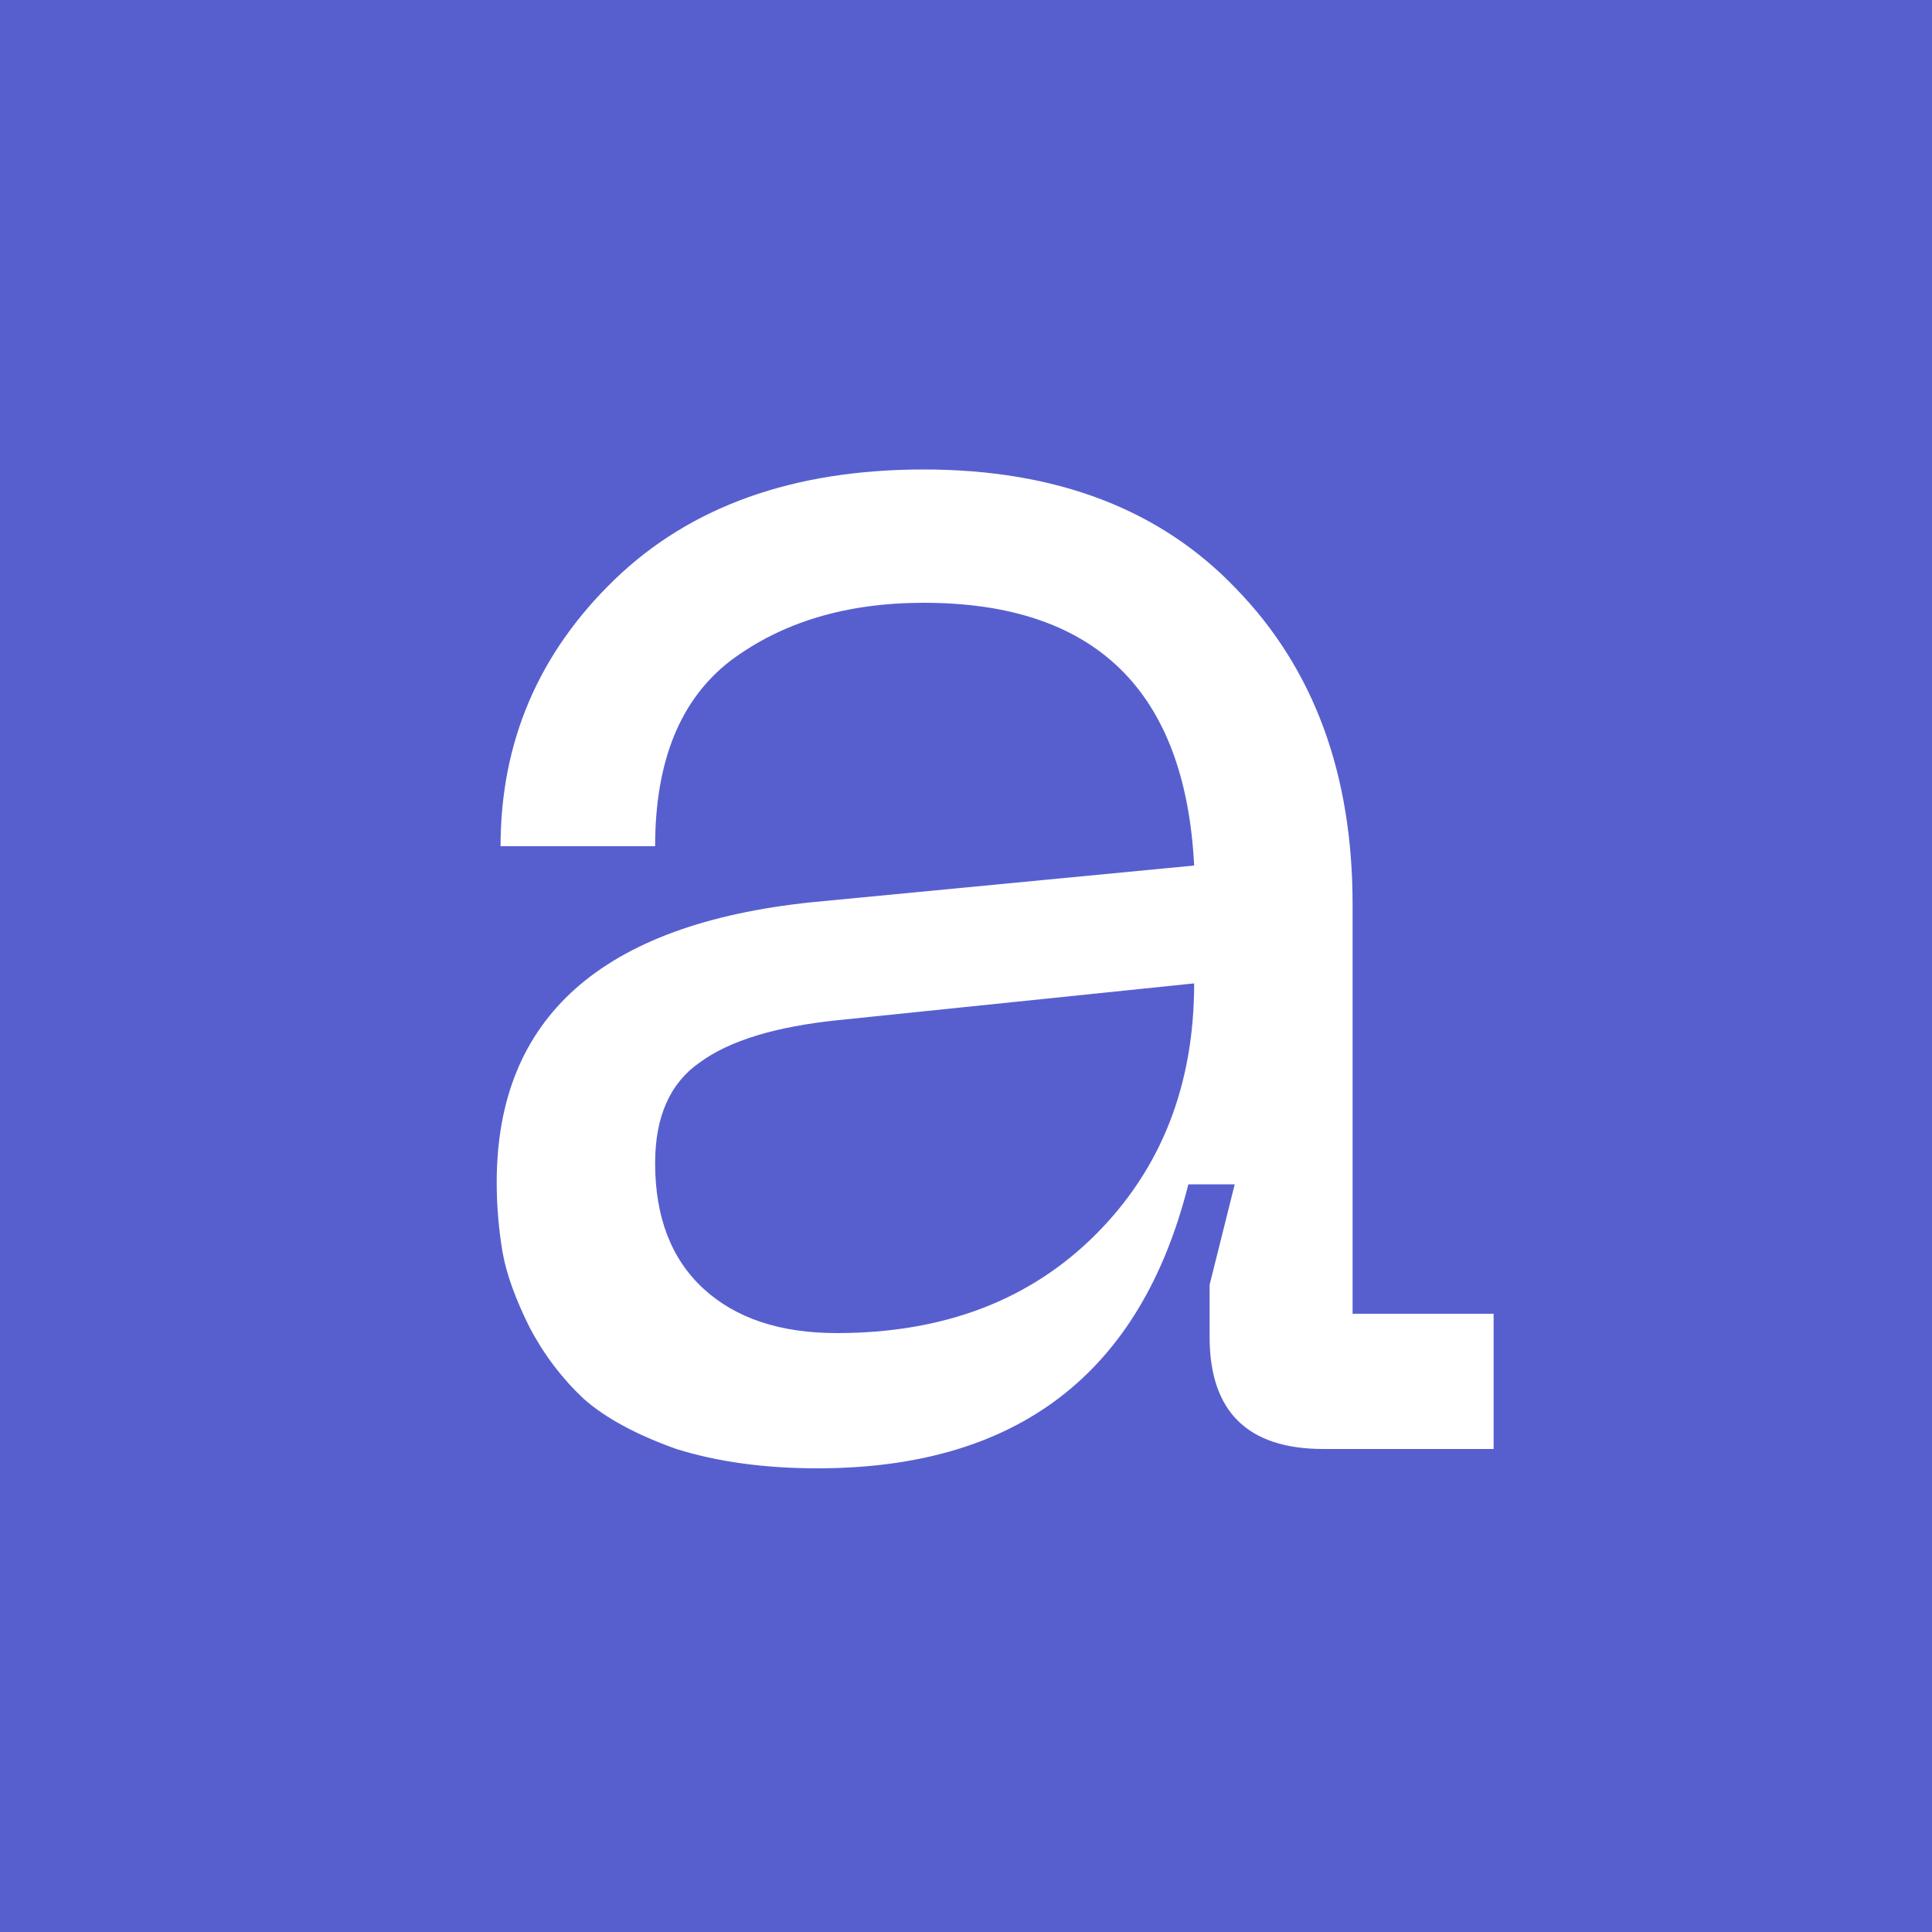
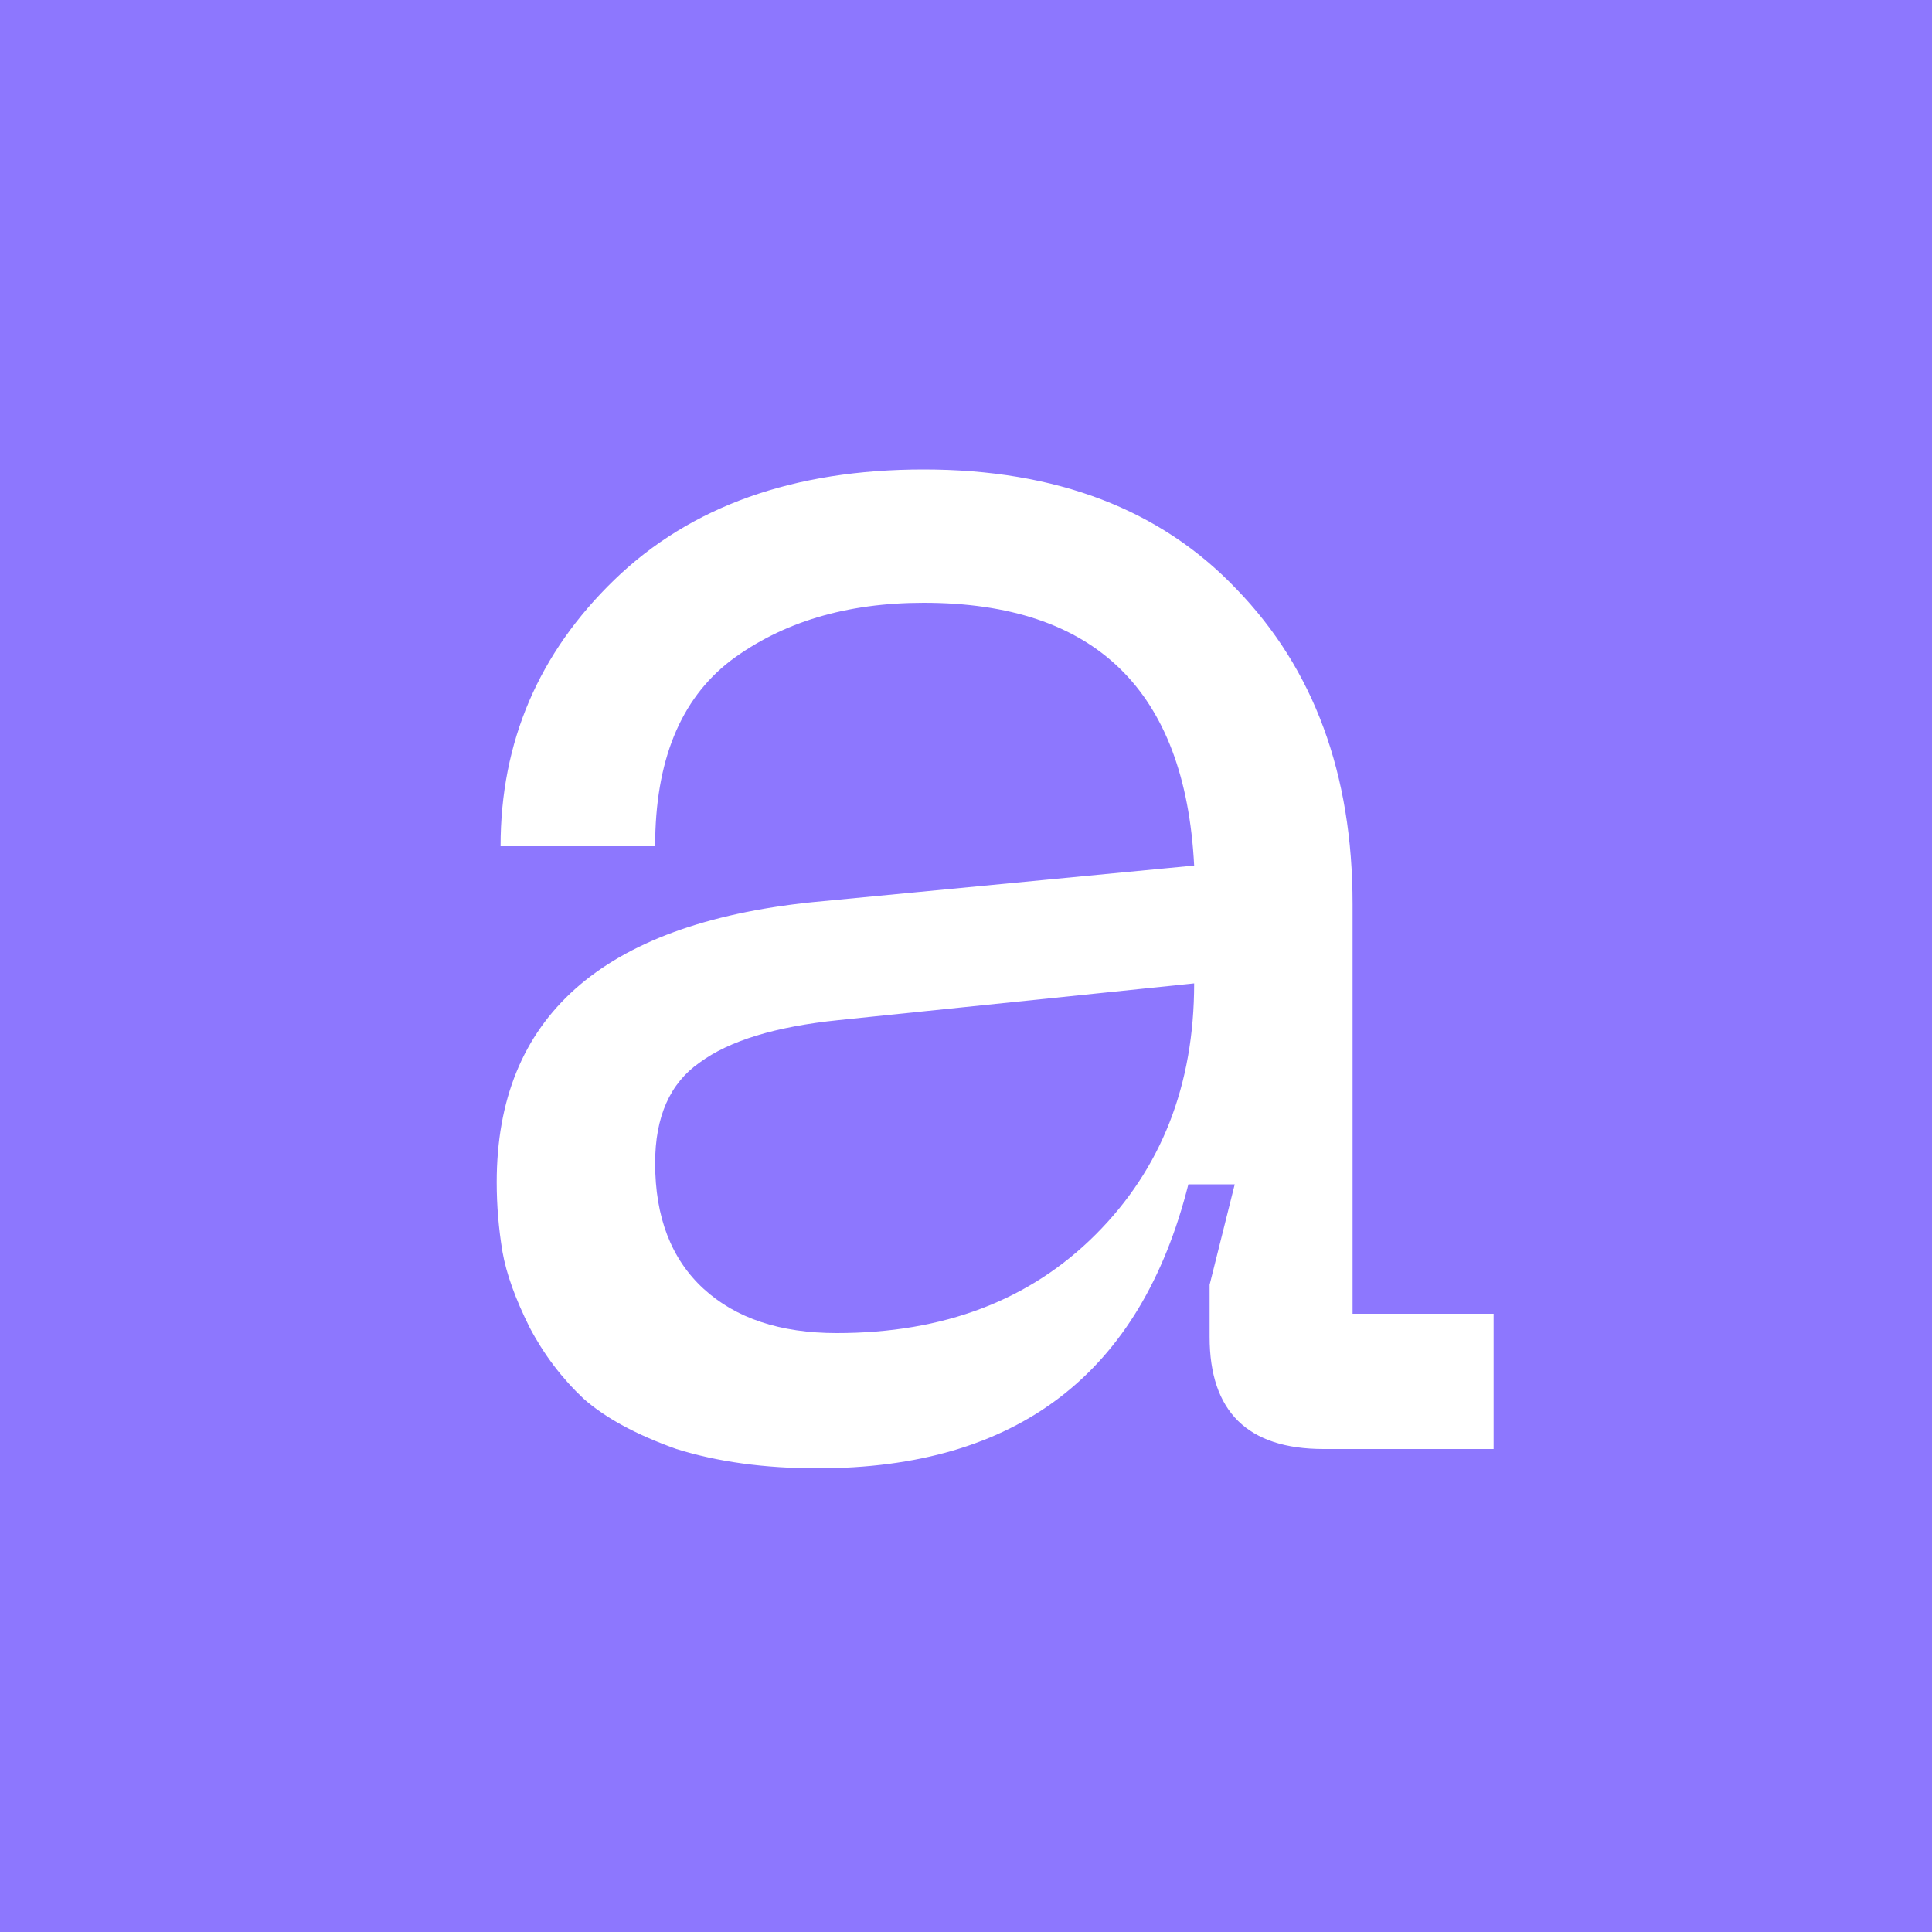
<svg xmlns="http://www.w3.org/2000/svg" width="32" height="32" viewBox="0 0 32 32" fill="none">
-   <rect width="32" height="32" fill="#575FCF" />
-   <path d="M8.227 19.584C8.227 16.853 9.966 15.307 13.443 14.944L19.779 14.336C19.63 11.435 18.137 9.984 15.299 9.984C14.019 9.984 12.953 10.304 12.099 10.944C11.267 11.584 10.851 12.608 10.851 14.016H8.291C8.291 12.288 8.921 10.816 10.179 9.6C11.438 8.384 13.145 7.776 15.299 7.776C17.497 7.776 19.225 8.437 20.483 9.76C21.763 11.083 22.403 12.821 22.403 14.976V21.76H24.739V24H21.923C20.665 24 20.035 23.381 20.035 22.144V21.28L20.451 19.616H19.683C18.894 22.752 16.846 24.32 13.539 24.32C12.665 24.32 11.886 24.213 11.203 24C10.542 23.765 10.03 23.488 9.667 23.168C9.305 22.827 9.006 22.432 8.771 21.984C8.537 21.515 8.387 21.099 8.323 20.736C8.259 20.352 8.227 19.968 8.227 19.584ZM10.851 19.264C10.851 20.16 11.118 20.853 11.651 21.344C12.185 21.835 12.921 22.08 13.859 22.08C15.63 22.08 17.059 21.536 18.147 20.448C19.235 19.36 19.779 17.973 19.779 16.288L13.891 16.896C12.846 17.003 12.078 17.237 11.587 17.6C11.097 17.941 10.851 18.496 10.851 19.264Z" fill="white" />
+   <g clip-path="url(#clip0_7_8)">
+     <mask id="mask0_7_8" style="mask-type:luminance" maskUnits="userSpaceOnUse" x="0" y="0" width="32" height="32">
+       <path d="M32 0H0V32H32V0Z" fill="white" />
+     </mask>
+     <g mask="url(#mask0_7_8)">
+       <path d="M32 0H0V32H32V0Z" fill="#8D77FE" />
+       <path d="M8.227 19.584C8.227 16.853 9.966 15.307 13.443 14.944L19.779 14.336C19.63 11.435 18.137 9.984 15.299 9.984C14.019 9.984 12.953 10.304 12.099 10.944C11.267 11.584 10.851 12.608 10.851 14.016H8.291C8.291 12.288 8.921 10.816 10.179 9.6C11.438 8.384 13.145 7.776 15.299 7.776C17.497 7.776 19.225 8.437 20.483 9.76C21.763 11.083 22.403 12.821 22.403 14.976V21.76H24.739V24H21.923C20.665 24 20.035 23.381 20.035 22.144V21.28L20.451 19.616H19.683C18.894 22.752 16.846 24.32 13.539 24.32C12.665 24.32 11.886 24.213 11.203 24C10.542 23.765 10.03 23.488 9.667 23.168C9.305 22.827 9.006 22.432 8.771 21.984C8.537 21.515 8.387 21.099 8.323 20.736C8.259 20.352 8.227 19.968 8.227 19.584ZM10.851 19.264C10.851 20.16 11.118 20.853 11.651 21.344C12.185 21.835 12.921 22.08 13.859 22.08C15.63 22.08 17.059 21.536 18.147 20.448C19.235 19.36 19.779 17.973 19.779 16.288L13.891 16.896C12.846 17.003 12.078 17.237 11.587 17.6C11.097 17.941 10.851 18.496 10.851 19.264Z" fill="white" />
+     </g>
+   </g>
+   <defs>
+     <clipPath id="clip0_7_8">
+       <rect width="32" height="32" fill="white" />
+     </clipPath>
+   </defs>
</svg>
